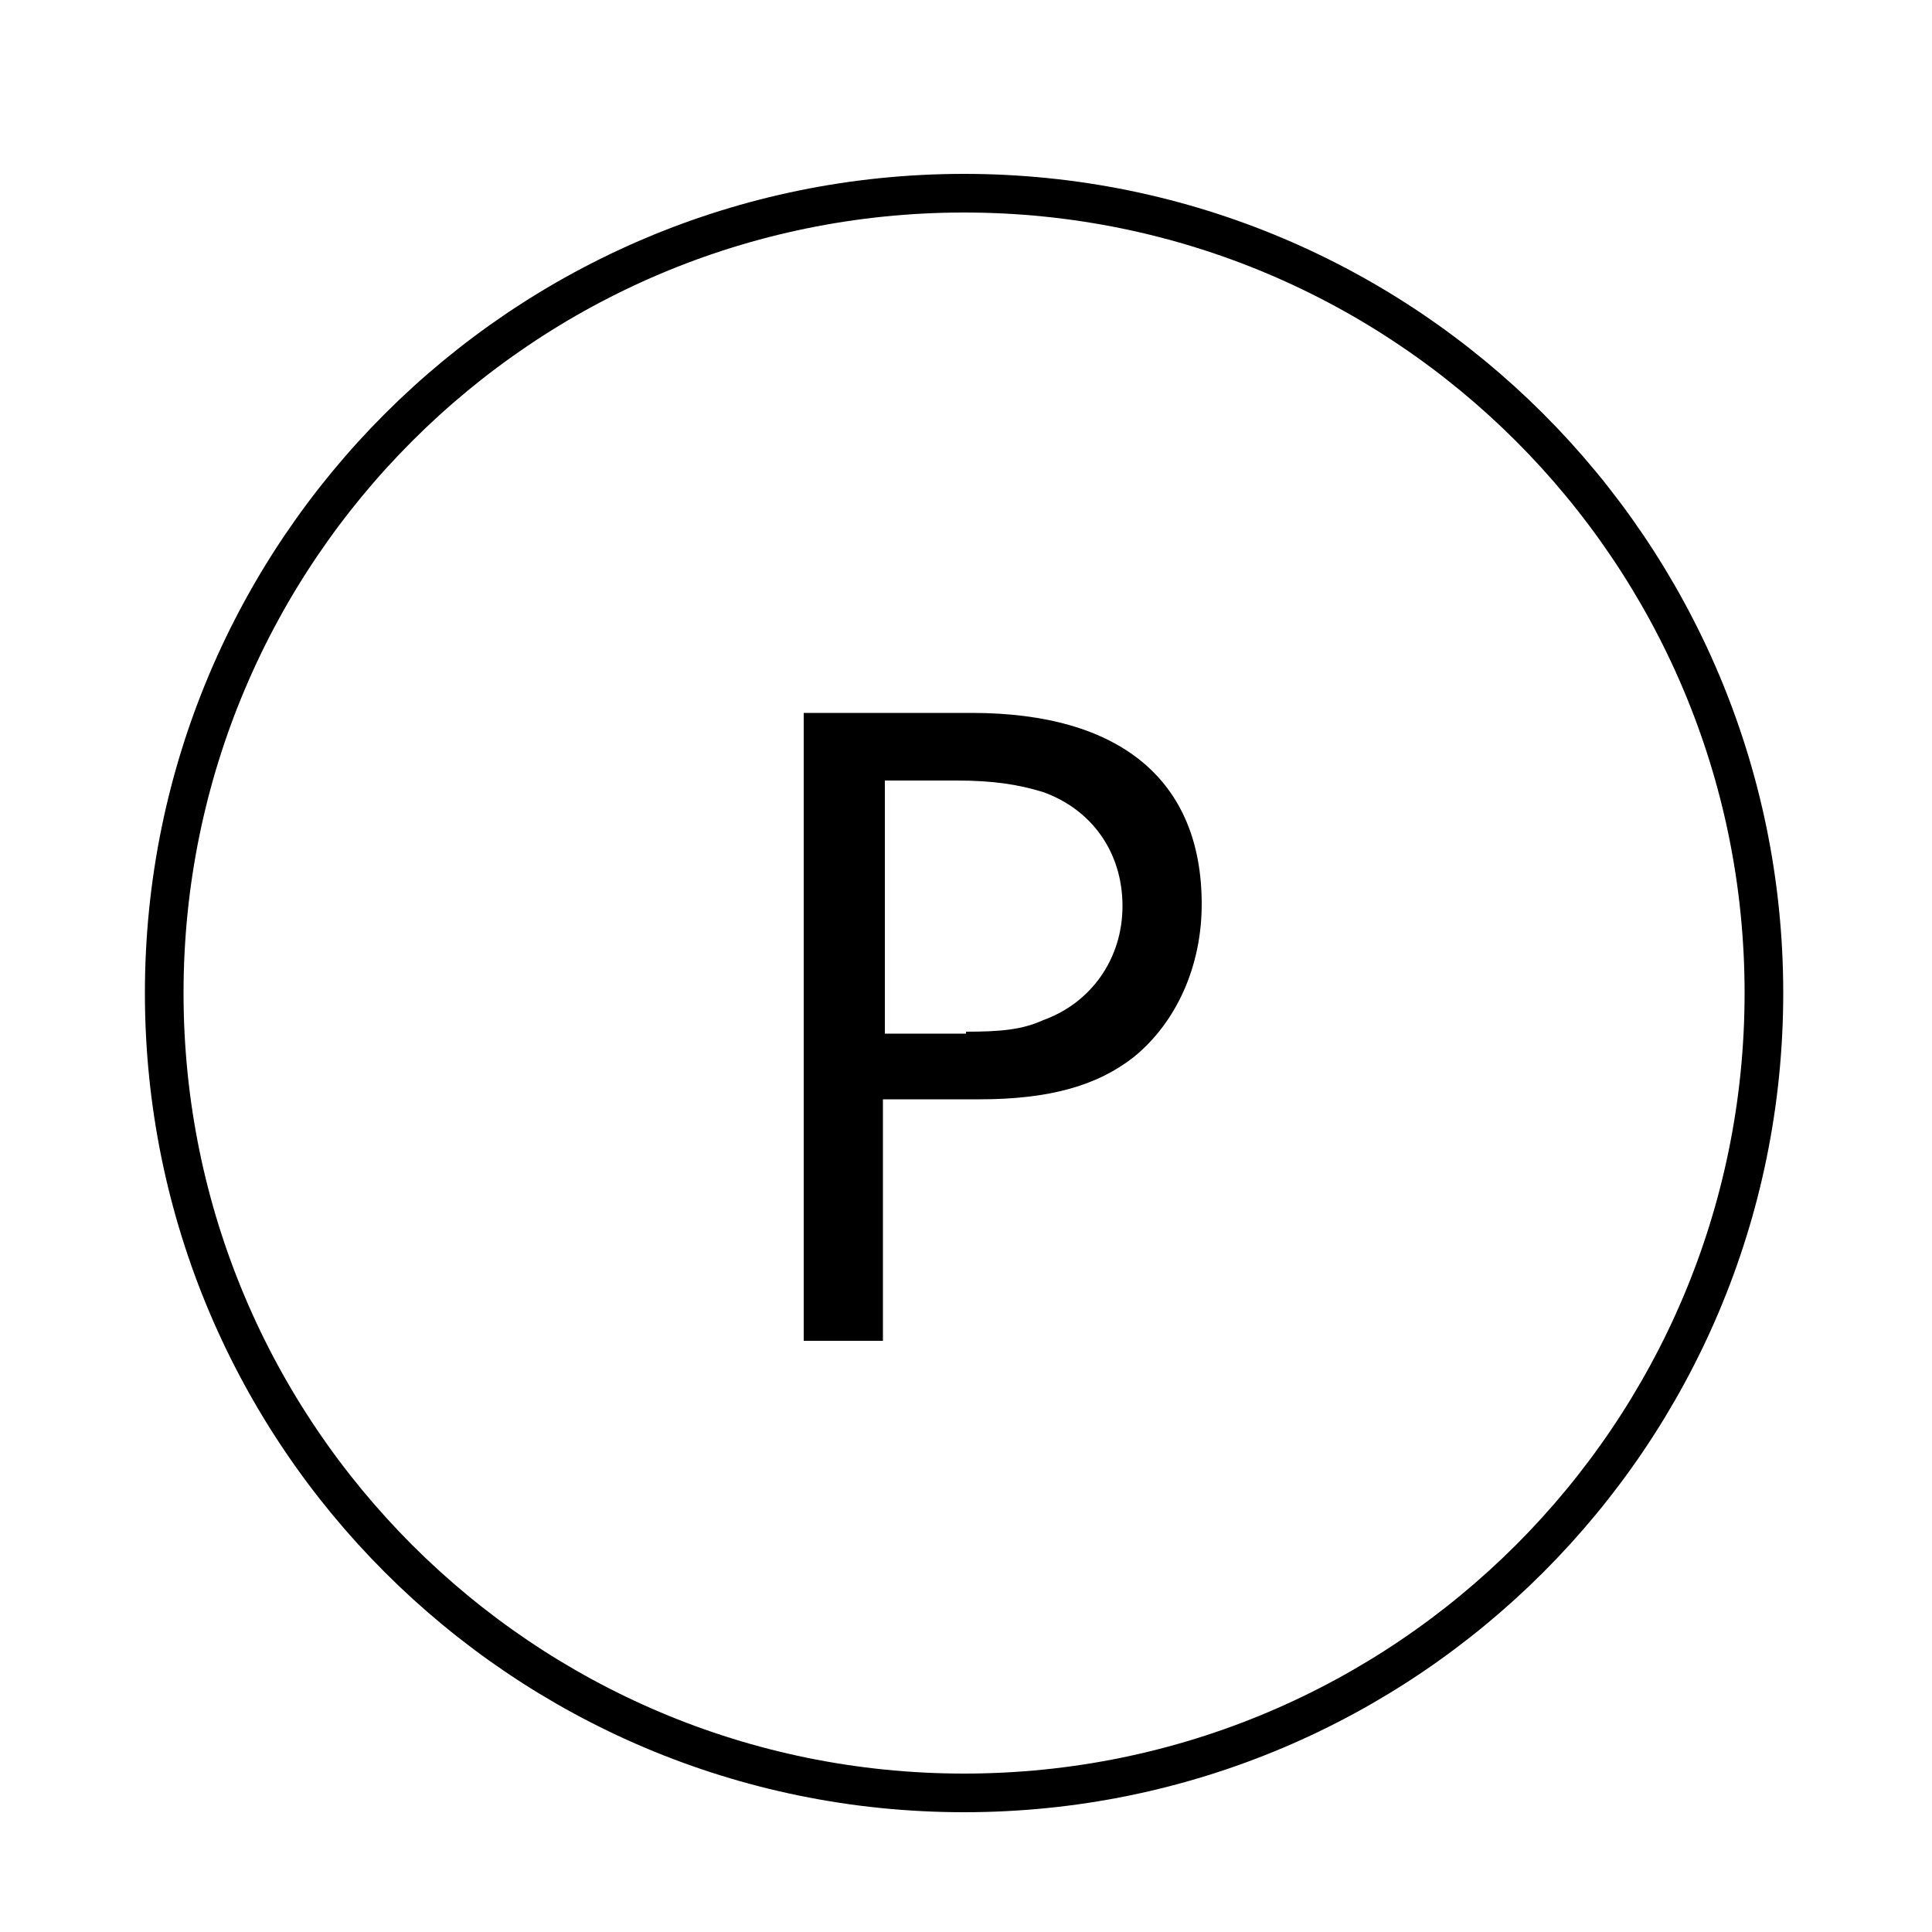
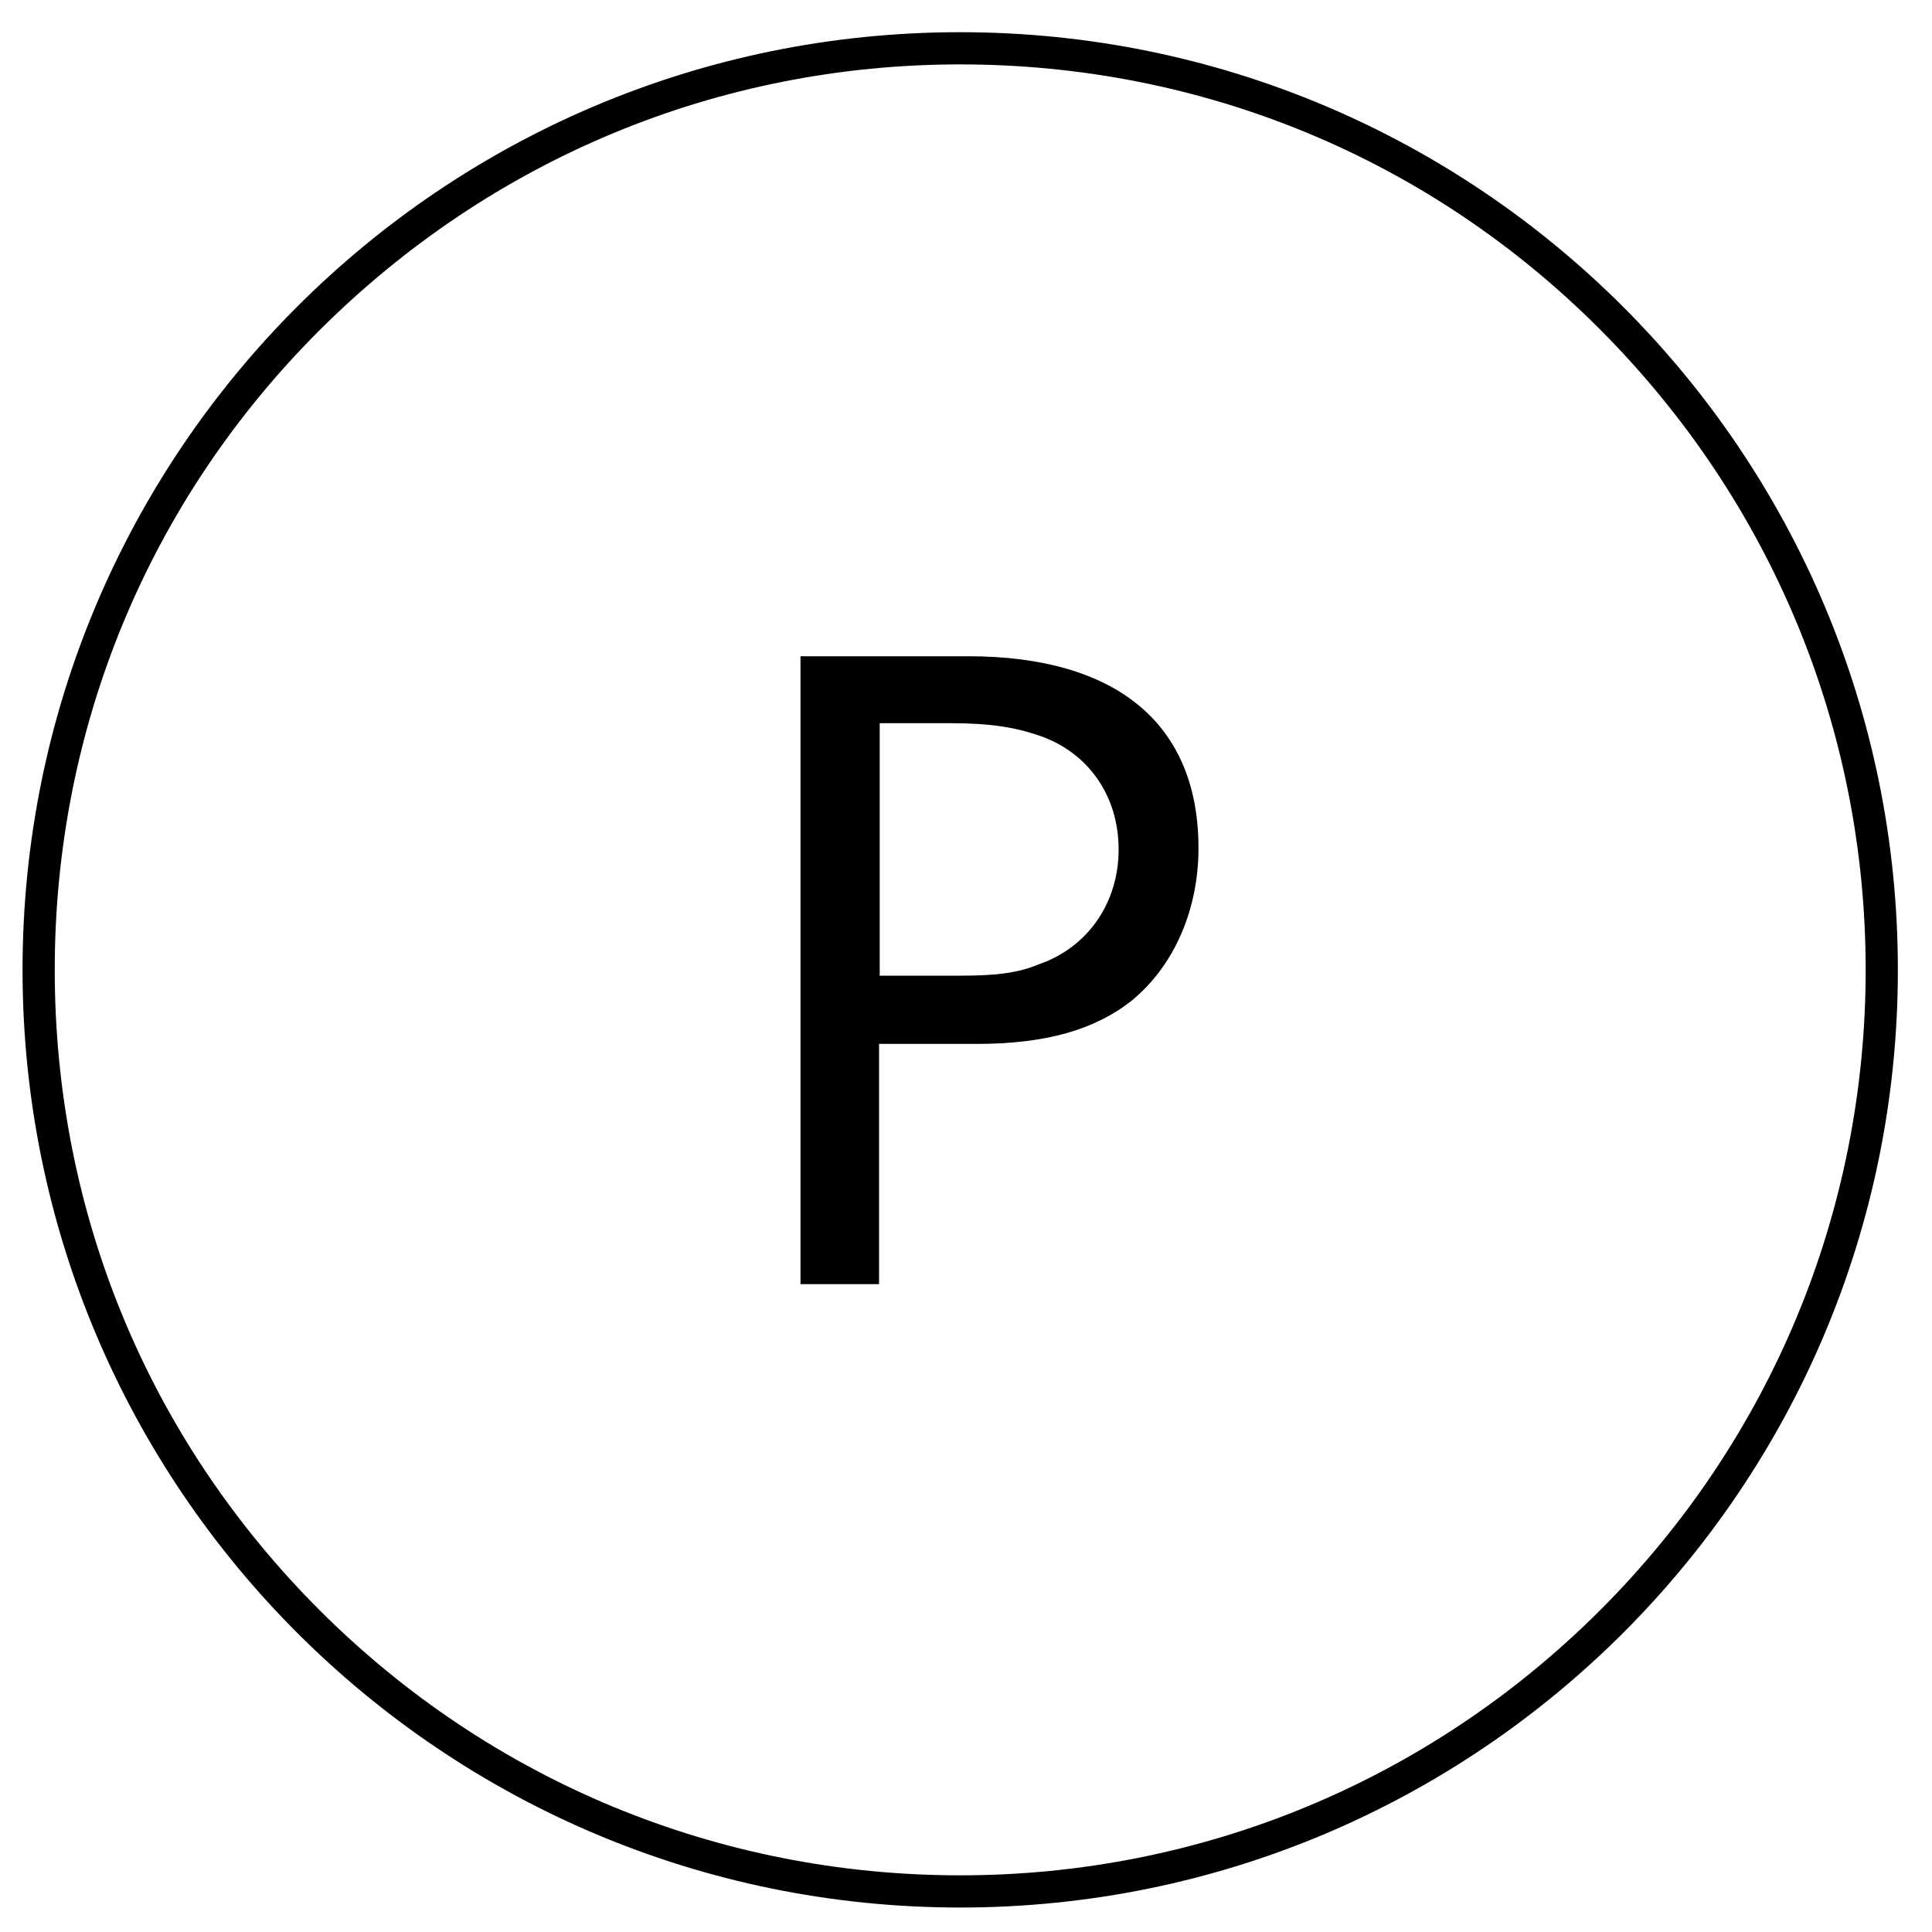
- <svg xmlns="http://www.w3.org/2000/svg" version="1.1" id="Layer_1" x="0px" y="0px" viewBox="0 0 100 100" style="enable-background:new 0 0 100 100;" xml:space="preserve">
-   <style type="text/css">
- 	.st0{fill:none;stroke:#000000;stroke-width:2;stroke-miterlimit:10;}
- </style>
+ <svg xmlns="http://www.w3.org/2000/svg" version="1.1" id="Layer_1" x="0px" y="0px" viewBox="0 0 300 300" style="enable-background:new 0 0 300 300;" xml:space="preserve">
  <g>
-     <g>
-       <path d="M45.7,69.4h-4.1V36.9h8.7c7.7,0,11.9,3.5,11.9,9.9c0,3.2-1.3,6.1-3.5,7.9c-1.9,1.5-4.4,2.2-8,2.2h-5V69.4z M50,53.4    c1.8,0,2.9-0.1,4-0.6c2.5-0.9,4.1-3.2,4.1-5.9c0-2.8-1.6-5-4.1-5.9c-1.3-0.4-2.6-0.6-4.5-0.6h-3.7v13.1H50z" />
-     </g>
-     <circle class="st0" cx="49.9" cy="51.4" r="41.4" />
+     <path d="M136.6,199.4h-12.3v-97.5h26c23.1,0,35.8,10.5,35.8,29.8c0,9.6-3.8,18.3-10.4,23.7c-5.7,4.5-13.3,6.7-24.1,6.7h-15.1V199.4   z M149.3,151.5c5.3,0,8.8-0.4,12.1-1.8c7.5-2.6,12.3-9.5,12.3-17.8s-4.7-15.1-12.4-17.7c-3.8-1.3-7.7-1.9-13.6-1.9h-11.1v39.2   H149.3z" />
+   </g>
+   <g>
+     <path d="M149.1,10c37.6,0,72.9,14.6,99.4,41.2s41.2,61.9,41.2,99.4S275,223.5,248.5,250s-61.9,41.2-99.4,41.2S76.2,276.6,49.6,250   S8.5,188.2,8.5,150.6s14.6-72.9,41.2-99.4S111.5,10,149.1,10 M149.1,5C68.6,5,3.5,70.2,3.5,150.6s65.2,145.6,145.6,145.6   S294.7,231,294.7,150.6S229.5,5,149.1,5L149.1,5z" />
  </g>
</svg>
